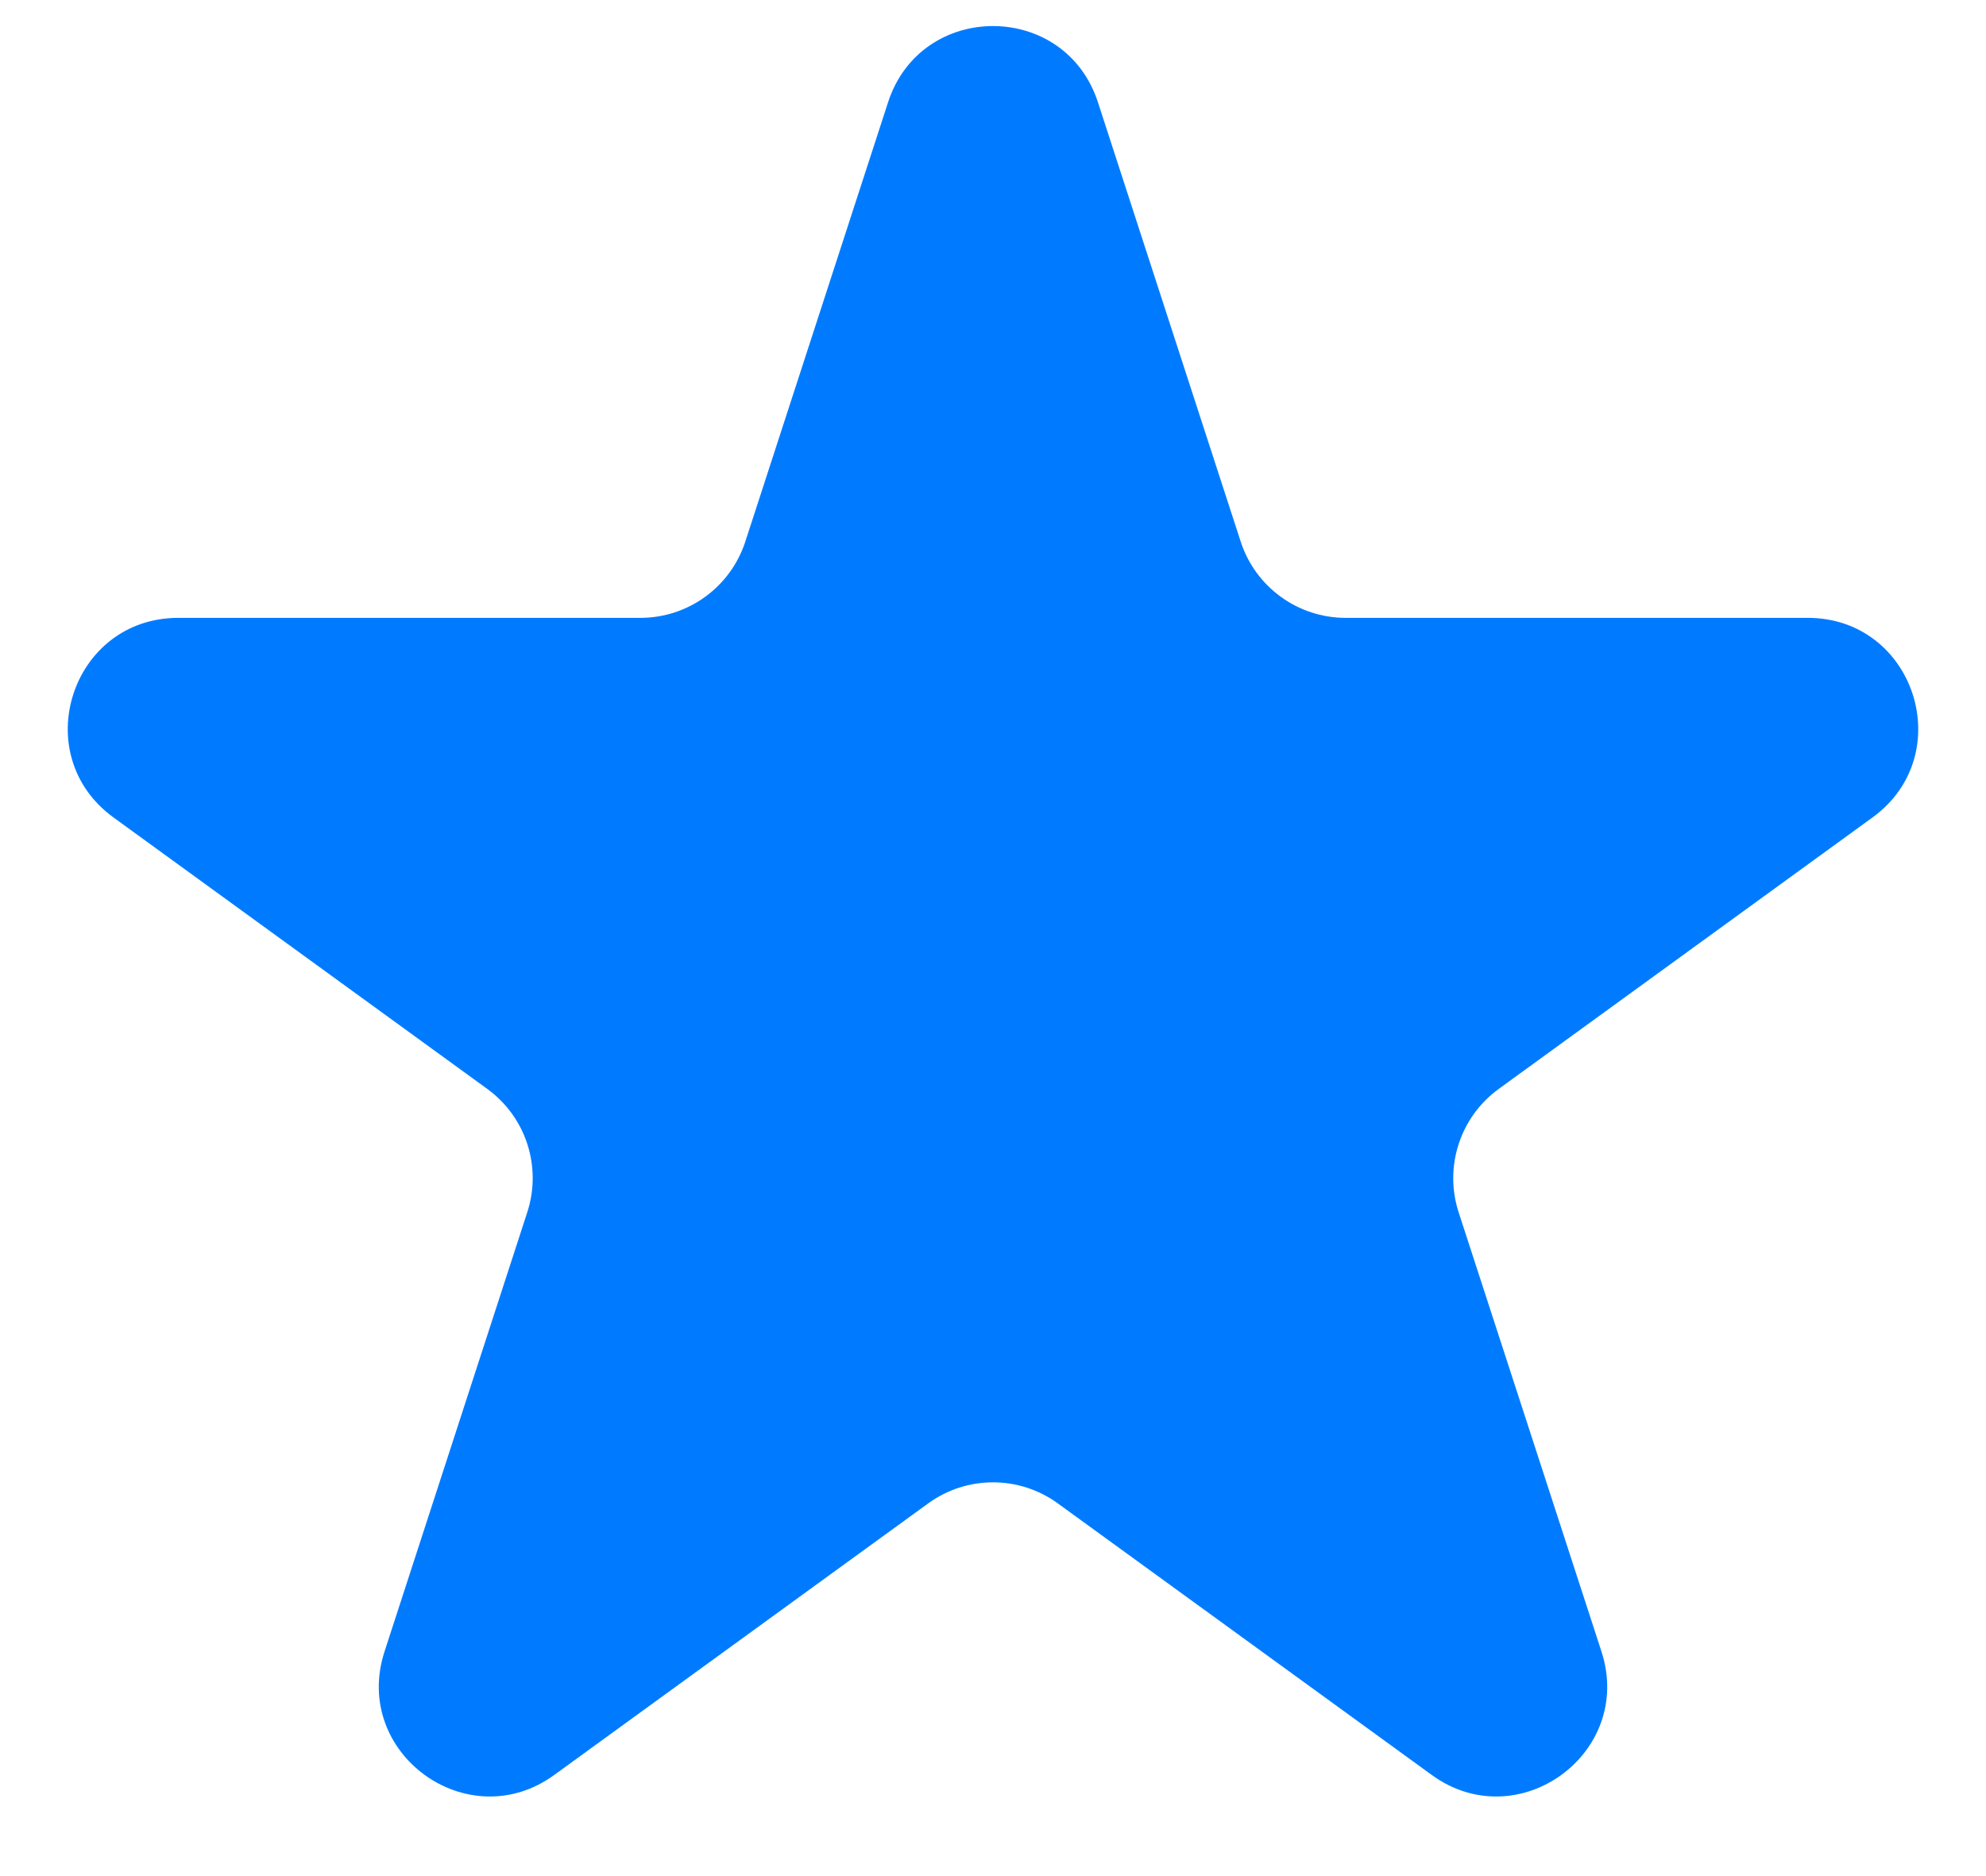
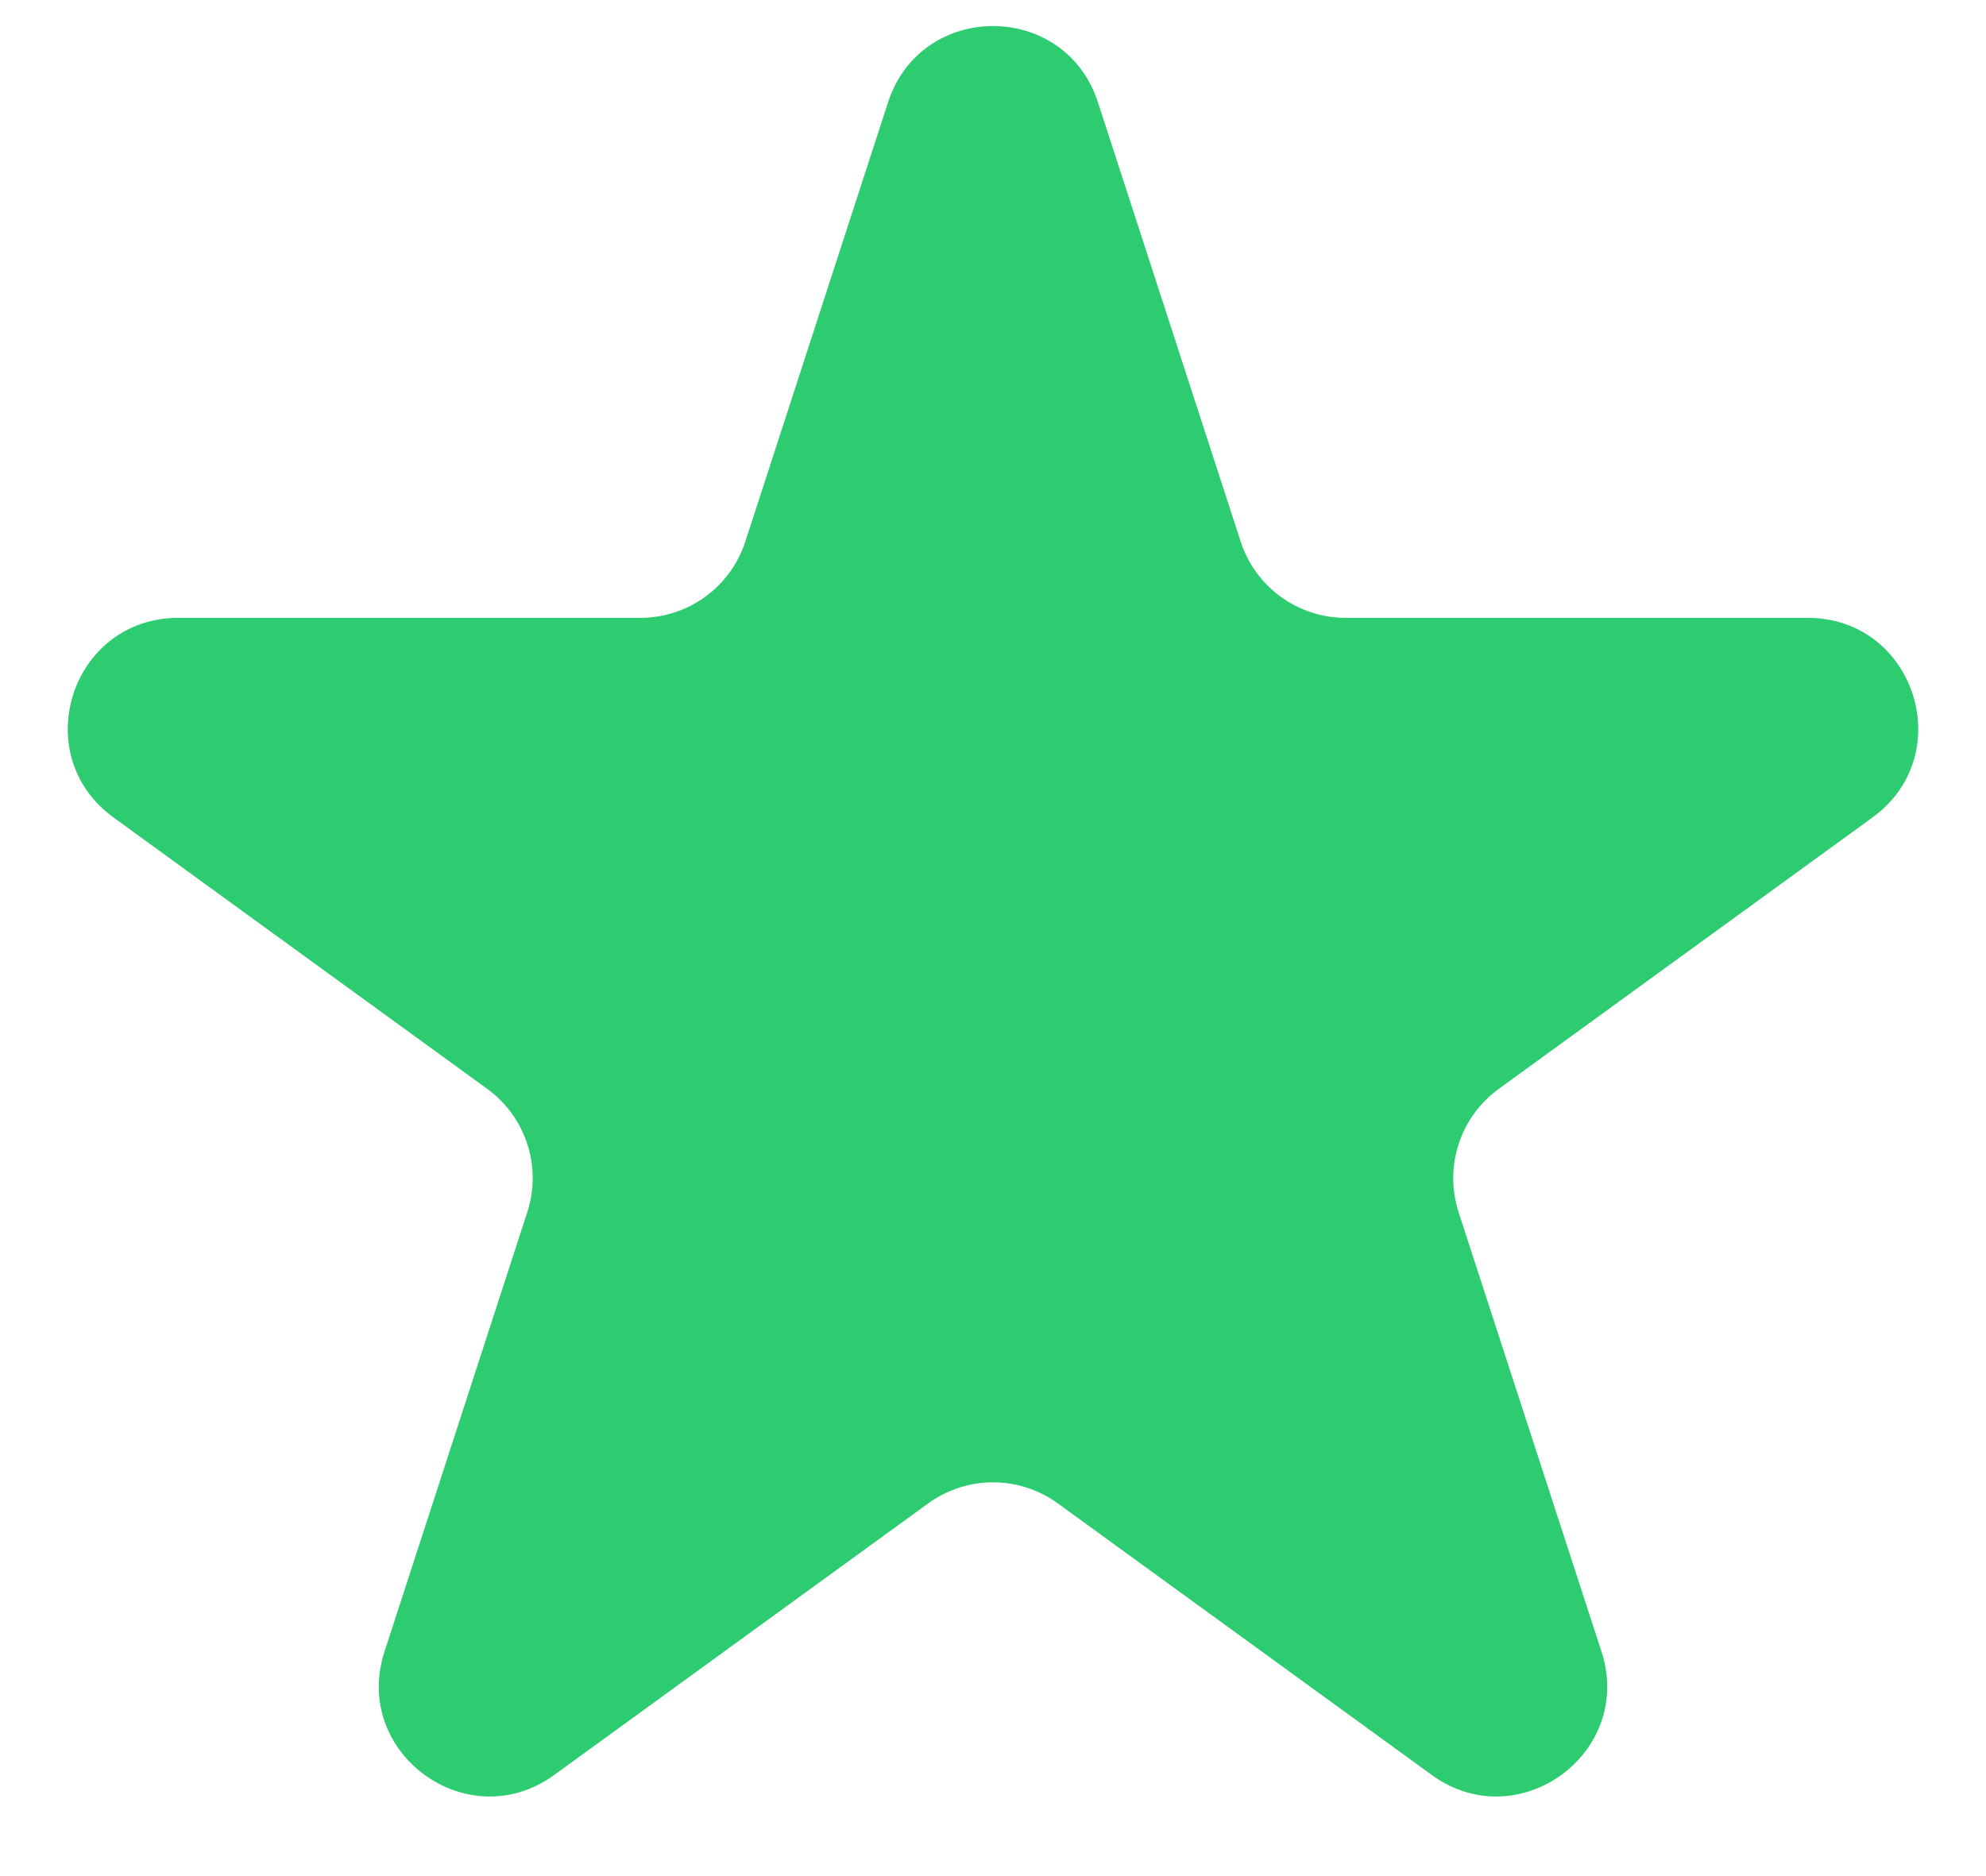
<svg xmlns="http://www.w3.org/2000/svg" width="18" height="17" viewBox="0 0 18 17" fill="none">
-   <path d="M8.049 0.927C8.348 0.006 9.652 0.006 9.951 0.927L11.245 4.91C11.379 5.322 11.763 5.601 12.196 5.601H16.384C17.353 5.601 17.755 6.84 16.972 7.41L13.584 9.871C13.233 10.126 13.087 10.577 13.22 10.989L14.515 14.972C14.814 15.893 13.759 16.66 12.976 16.09L9.588 13.629C9.237 13.374 8.763 13.374 8.412 13.629L5.024 16.09C4.241 16.66 3.186 15.893 3.485 14.972L4.779 10.989C4.913 10.577 4.767 10.126 4.416 9.871L1.028 7.41C0.245 6.84 0.647 5.601 1.616 5.601H5.804C6.237 5.601 6.621 5.322 6.755 4.91L8.049 0.927Z" fill="#007BFF" />
+   <path d="M8.049 0.927C8.348 0.006 9.652 0.006 9.951 0.927L11.245 4.91C11.379 5.322 11.763 5.601 12.196 5.601H16.384C17.353 5.601 17.755 6.84 16.972 7.41L13.584 9.871C13.233 10.126 13.087 10.577 13.22 10.989L14.515 14.972C14.814 15.893 13.759 16.66 12.976 16.09L9.588 13.629C9.237 13.374 8.763 13.374 8.412 13.629L5.024 16.09C4.241 16.66 3.186 15.893 3.485 14.972L4.779 10.989C4.913 10.577 4.767 10.126 4.416 9.871L1.028 7.41C0.245 6.84 0.647 5.601 1.616 5.601H5.804C6.237 5.601 6.621 5.322 6.755 4.91L8.049 0.927Z" fill="#2ECC71" />
</svg>
